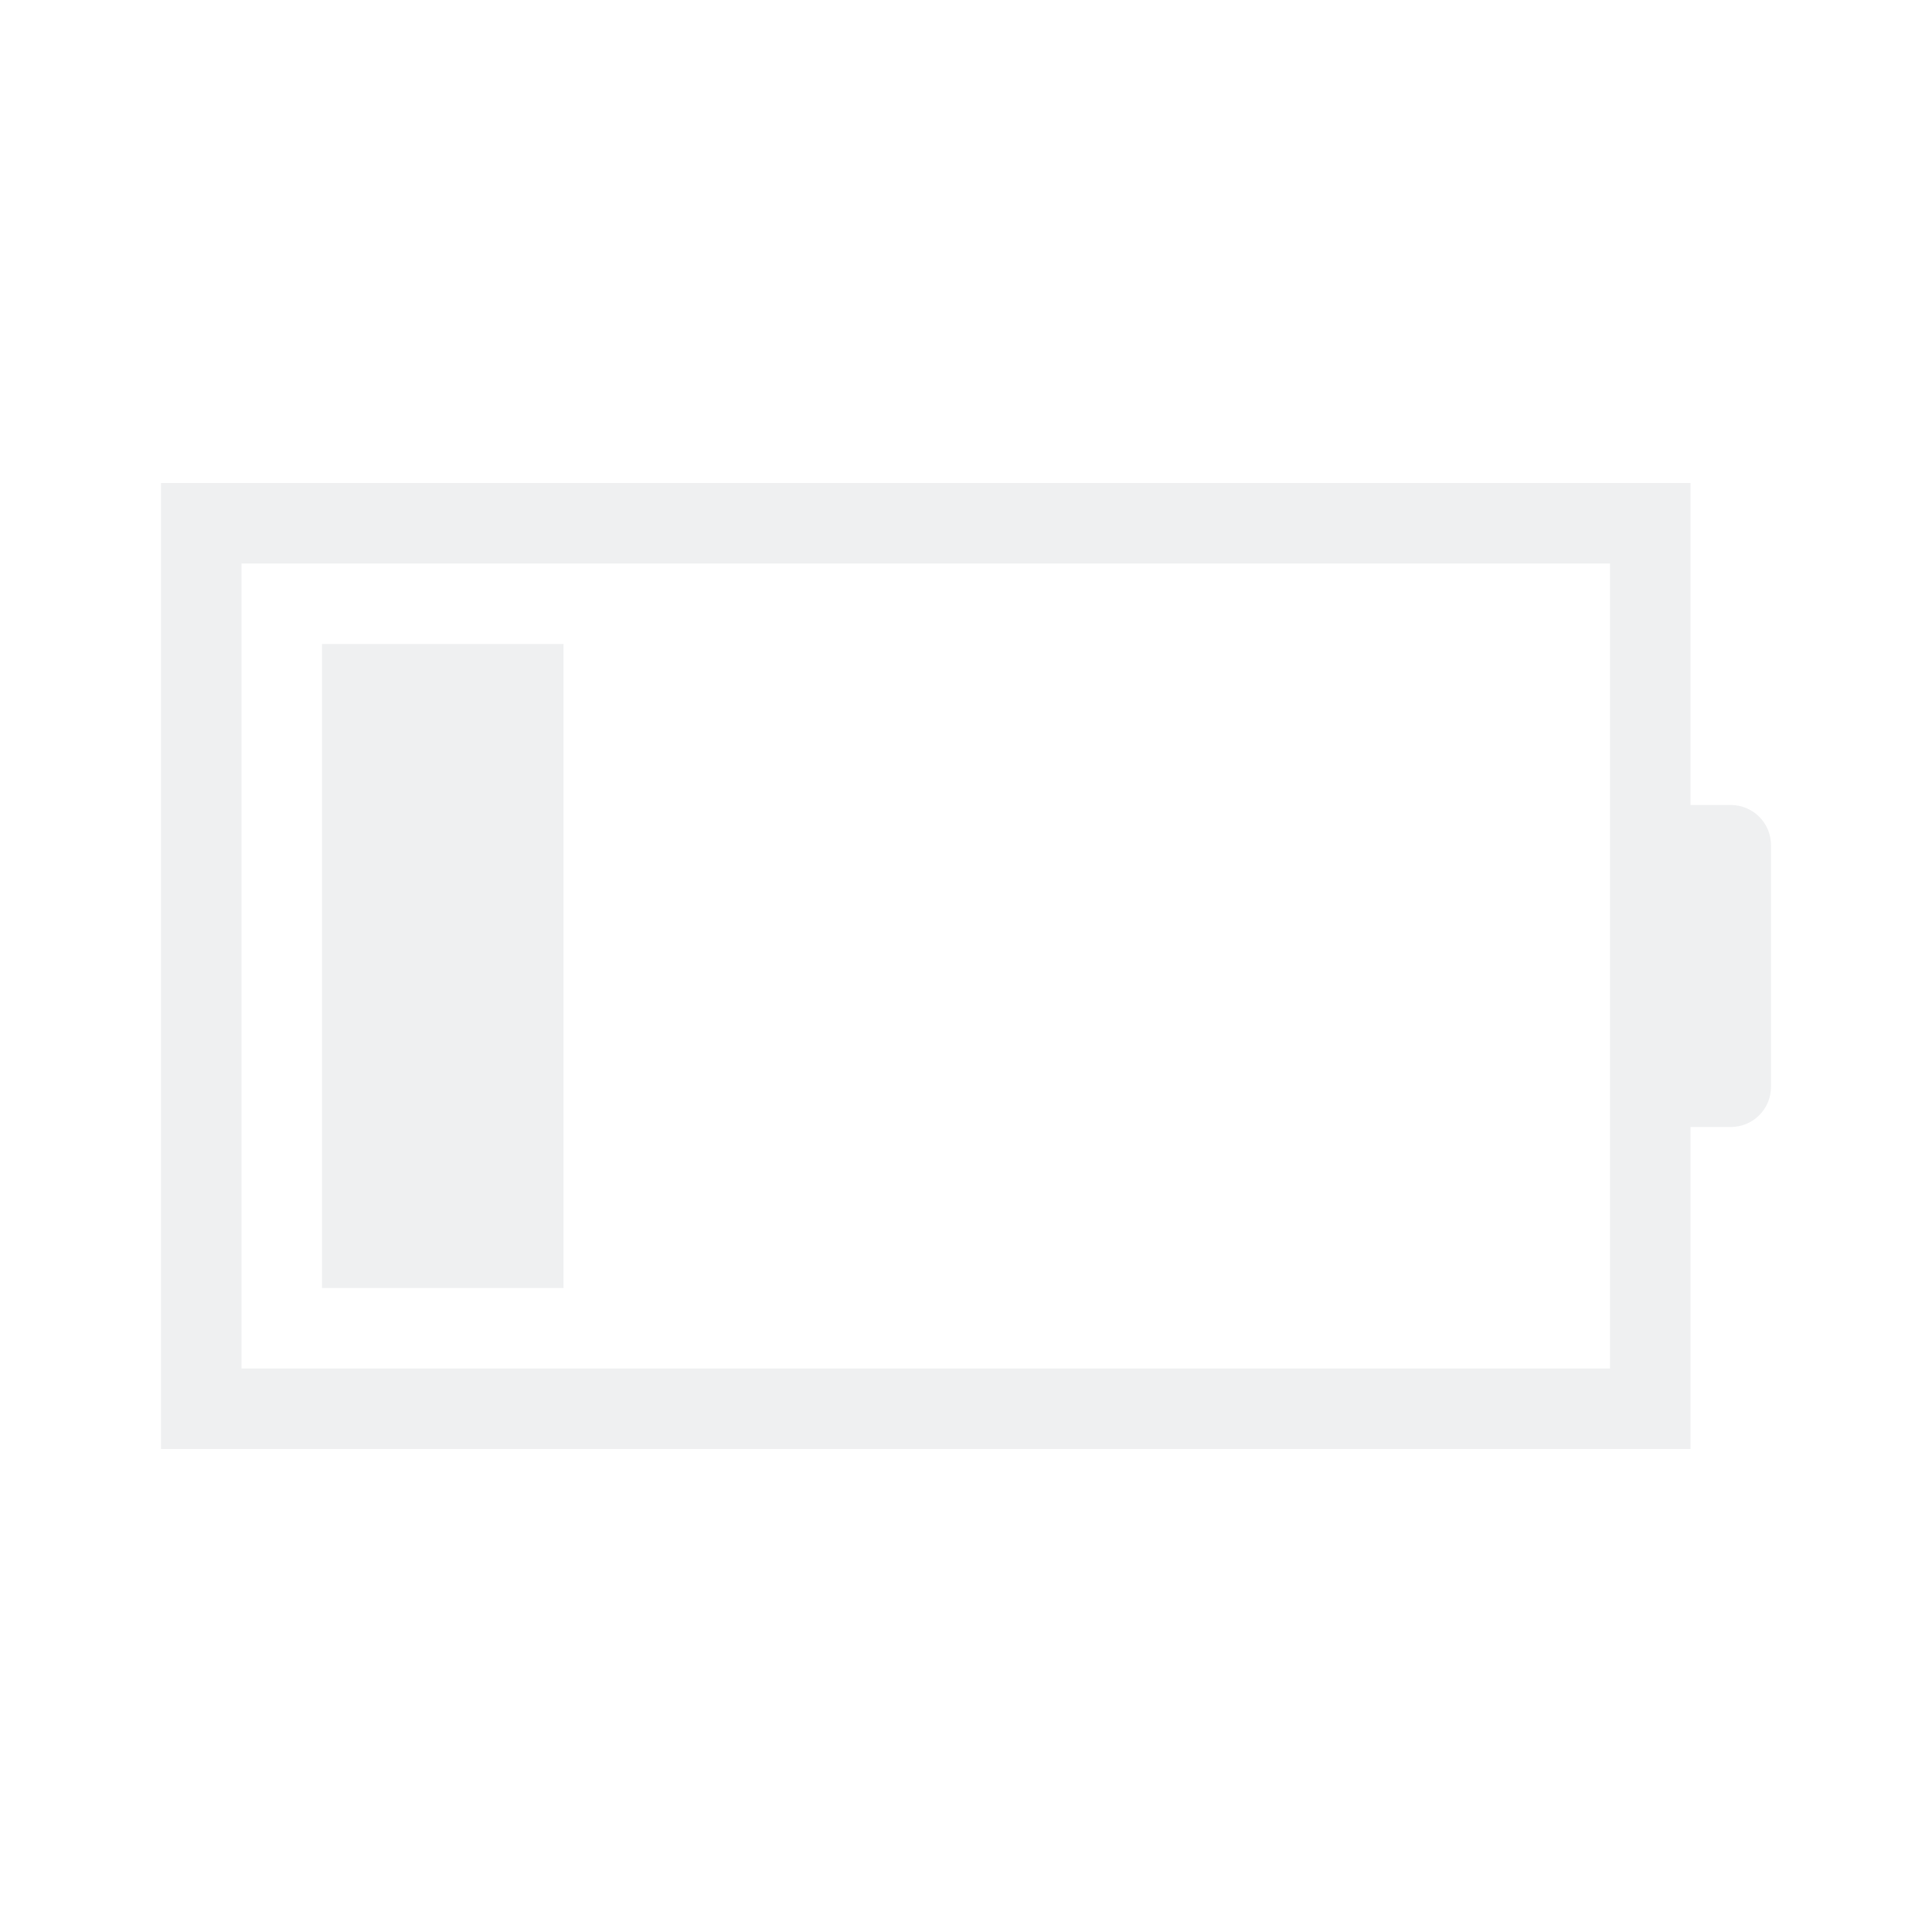
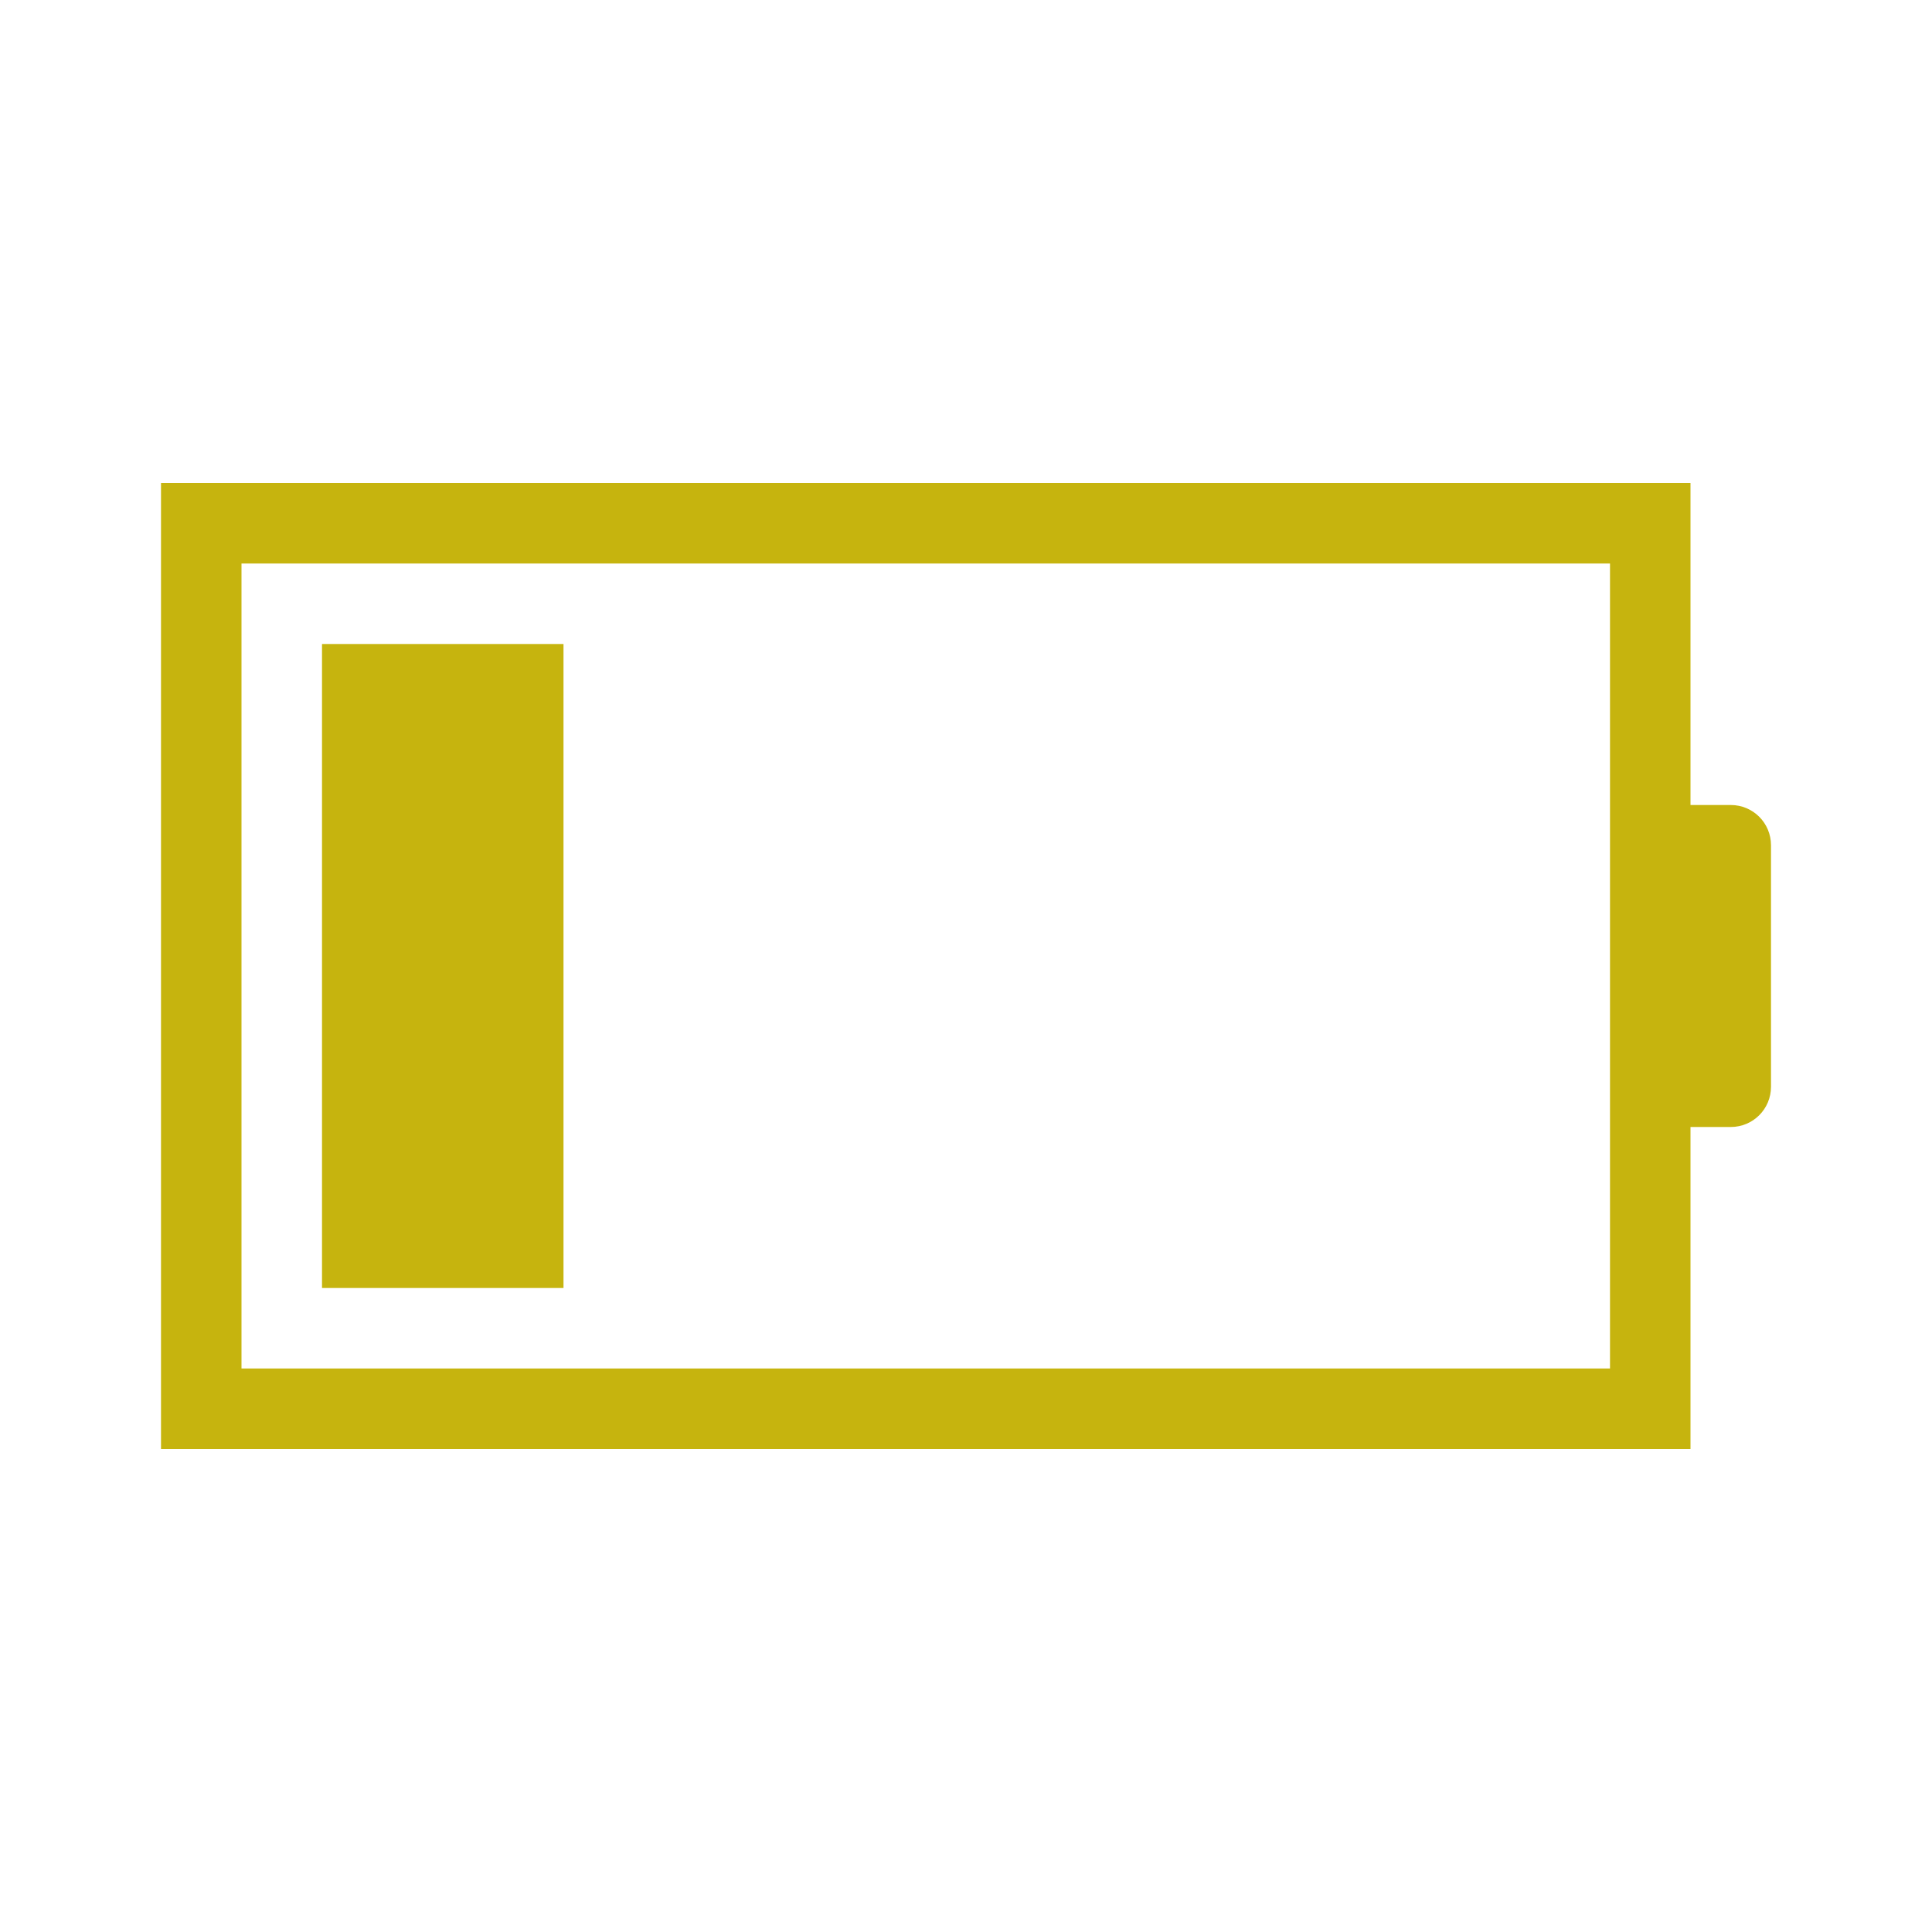
- <svg xmlns="http://www.w3.org/2000/svg" height="24" width="24">
+ <svg xmlns="http://www.w3.org/2000/svg" height="24" width="24" version="1.1" id="svg69">
  <defs id="defs1">
    <style type="text/css" id="current-color-scheme">
            .ColorScheme-Text {
                color:#eff0f1;
            }
        </style>
+     <filter style="color-interpolation-filters:sRGB;" id="filter361">
+       <feComposite in2="SourceGraphic" operator="arithmetic" k1="0" k2="1" result="composite1" id="feComposite347" />
+       <feColorMatrix in="composite1" values="1" type="saturate" result="colormatrix1" id="feColorMatrix349" />
+       <feFlood flood-opacity="1" flood-color="rgb(143,124,7)" result="flood1" id="feFlood351" />
+       <feBlend in="flood1" in2="colormatrix1" mode="multiply" result="blend1" id="feBlend353" />
+       <feBlend in2="blend1" mode="screen" result="blend2" id="feBlend355" />
+       <feColorMatrix in="blend2" values="1" type="saturate" result="colormatrix2" id="feColorMatrix357" />
+       <feComposite in="colormatrix2" in2="SourceGraphic" operator="in" k2="1" result="composite2" id="feComposite359" />
+     </filter>
  </defs>
-   <g transform="translate(1,1)">
-     <path style="fill:currentColor;fill-opacity:1;stroke:none" class="ColorScheme-Text" d="M3 7v8h3V7zM1 5v12h19v-4h.5c.277 0 .5-.223.5-.5v-3c0-.277-.223-.5-.5-.5H20V5H4zm1 1h17v10H2z" />
+   <g transform="translate(1,1)" id="g67" style="filter:url(#filter361)">
+     <path style="fill:currentColor;fill-opacity:1;stroke:none" class="ColorScheme-Text" d="M3 7v8h3V7zM1 5v12h19v-4h.5c.277 0 .5-.223.5-.5v-3c0-.277-.223-.5-.5-.5H20V5H4zm1 1h17v10H2z" id="path65" />
  </g>
</svg>
